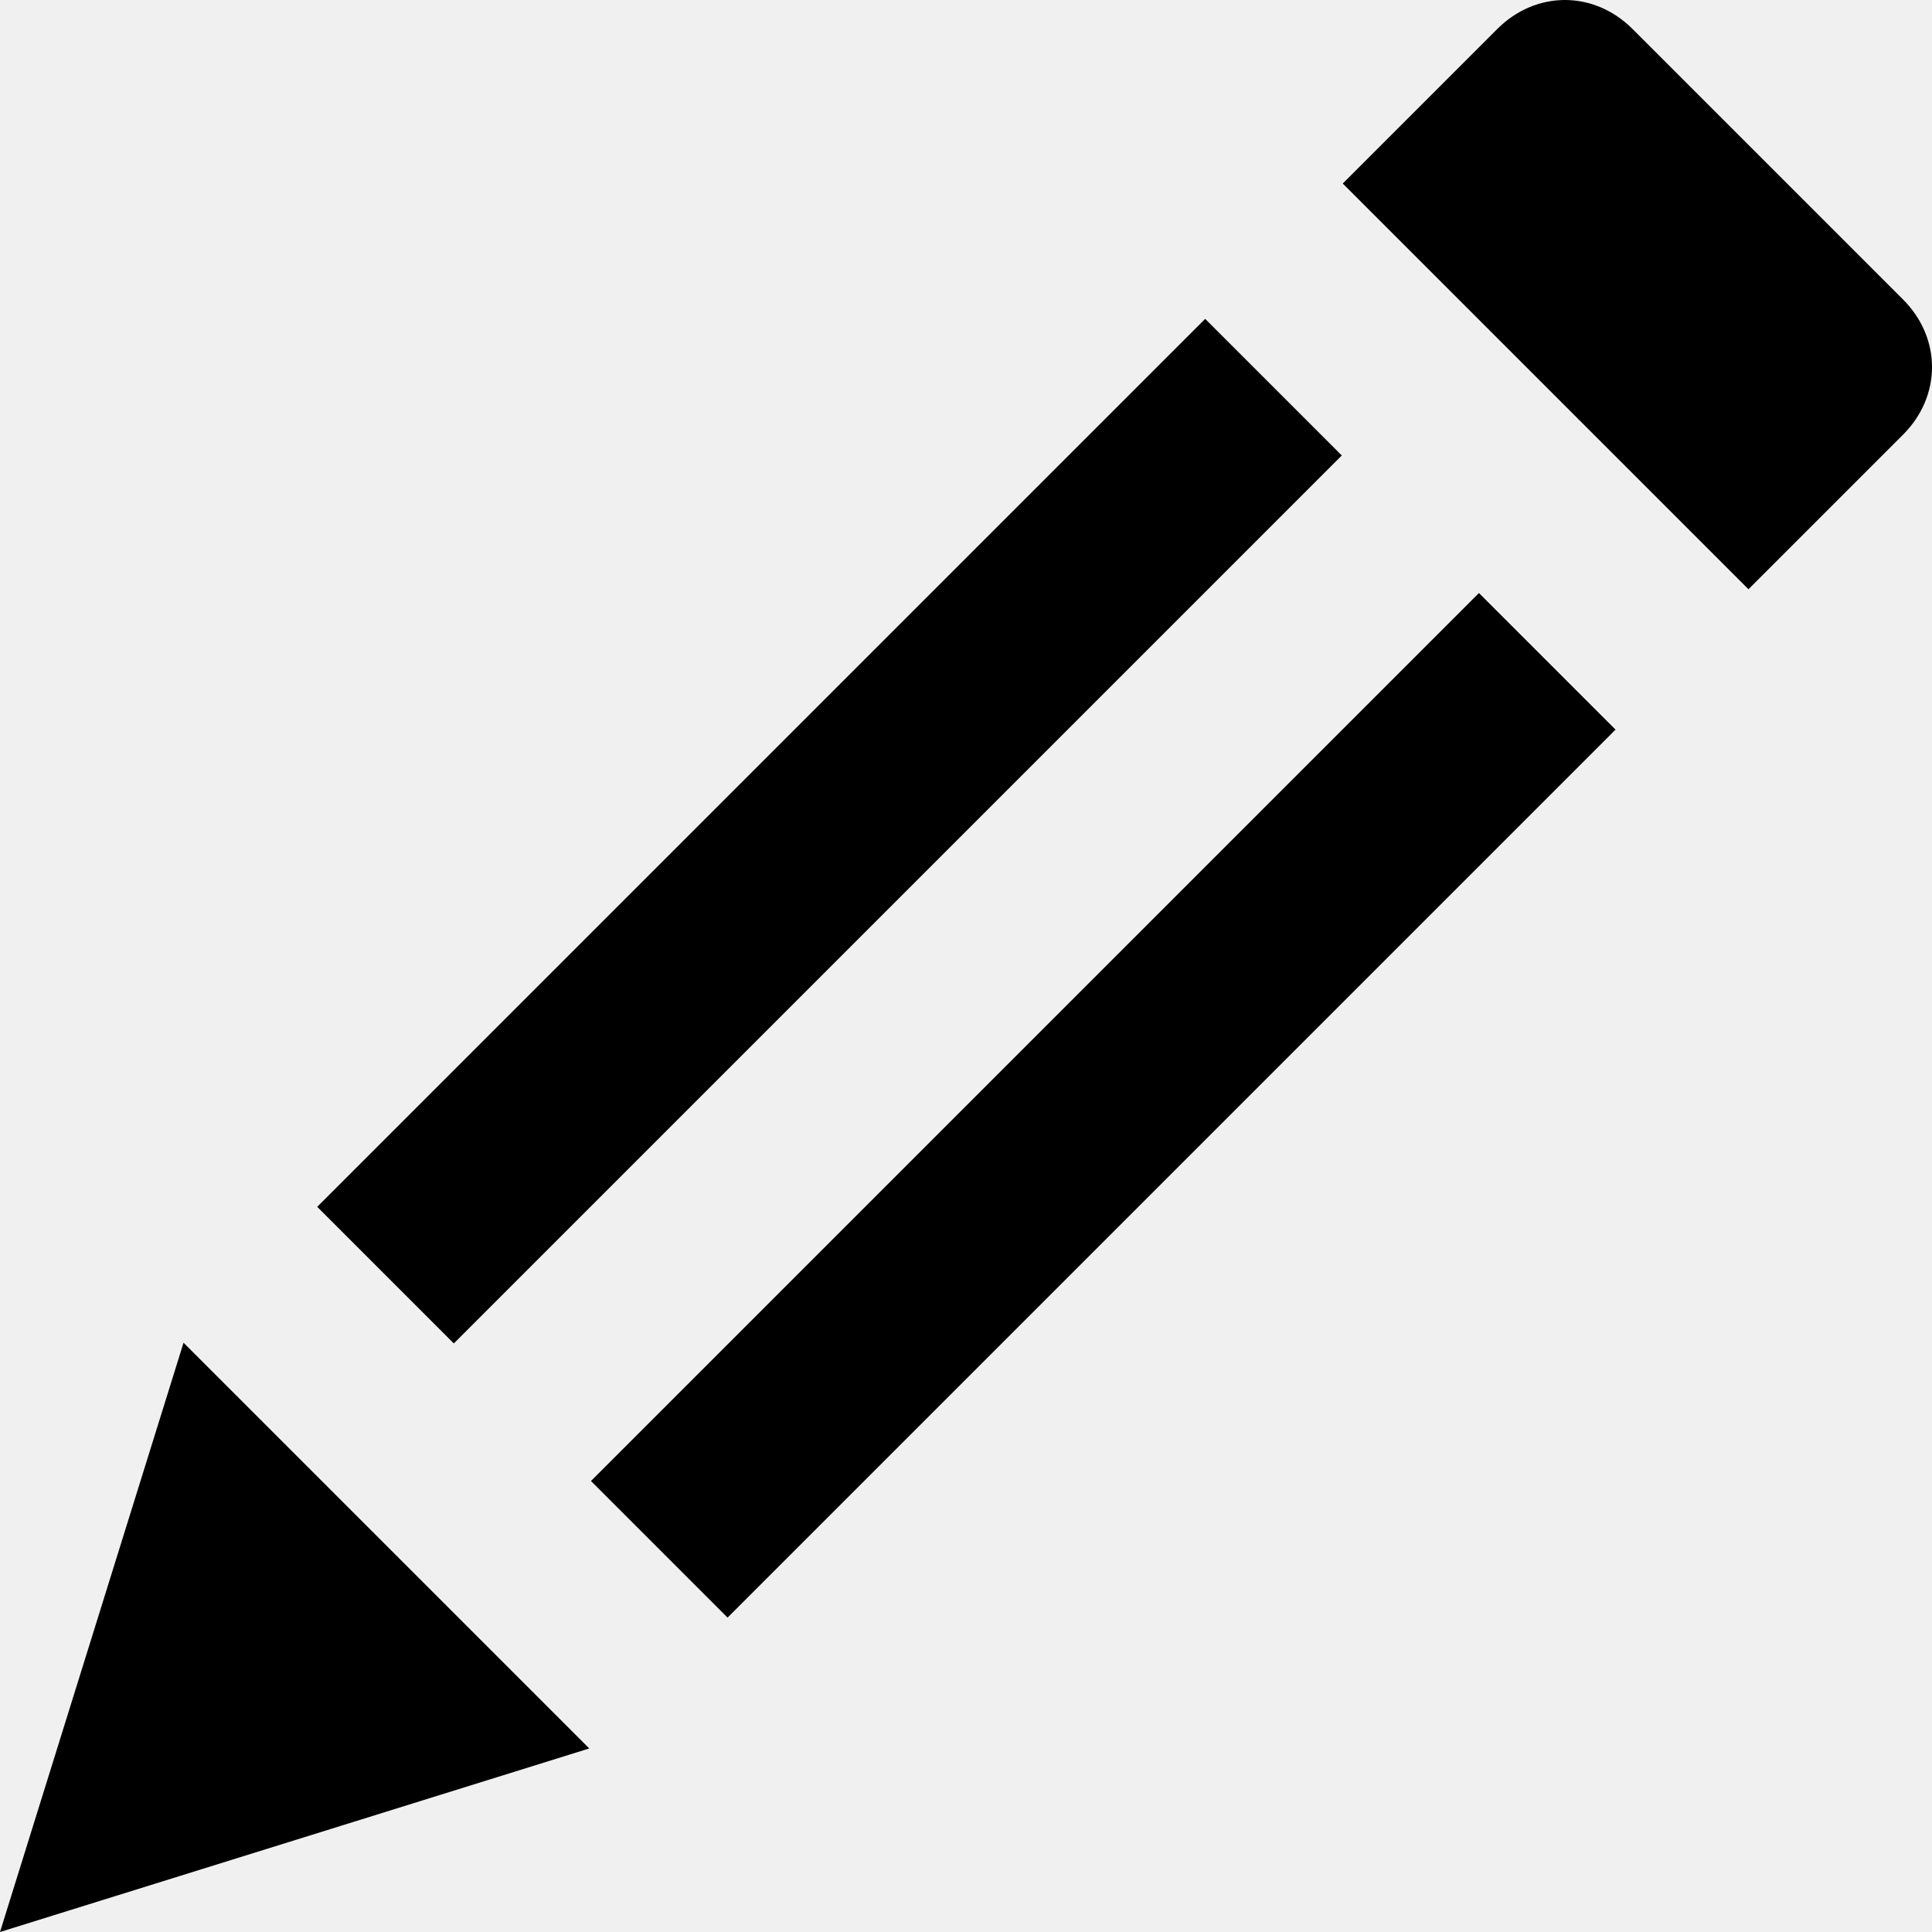
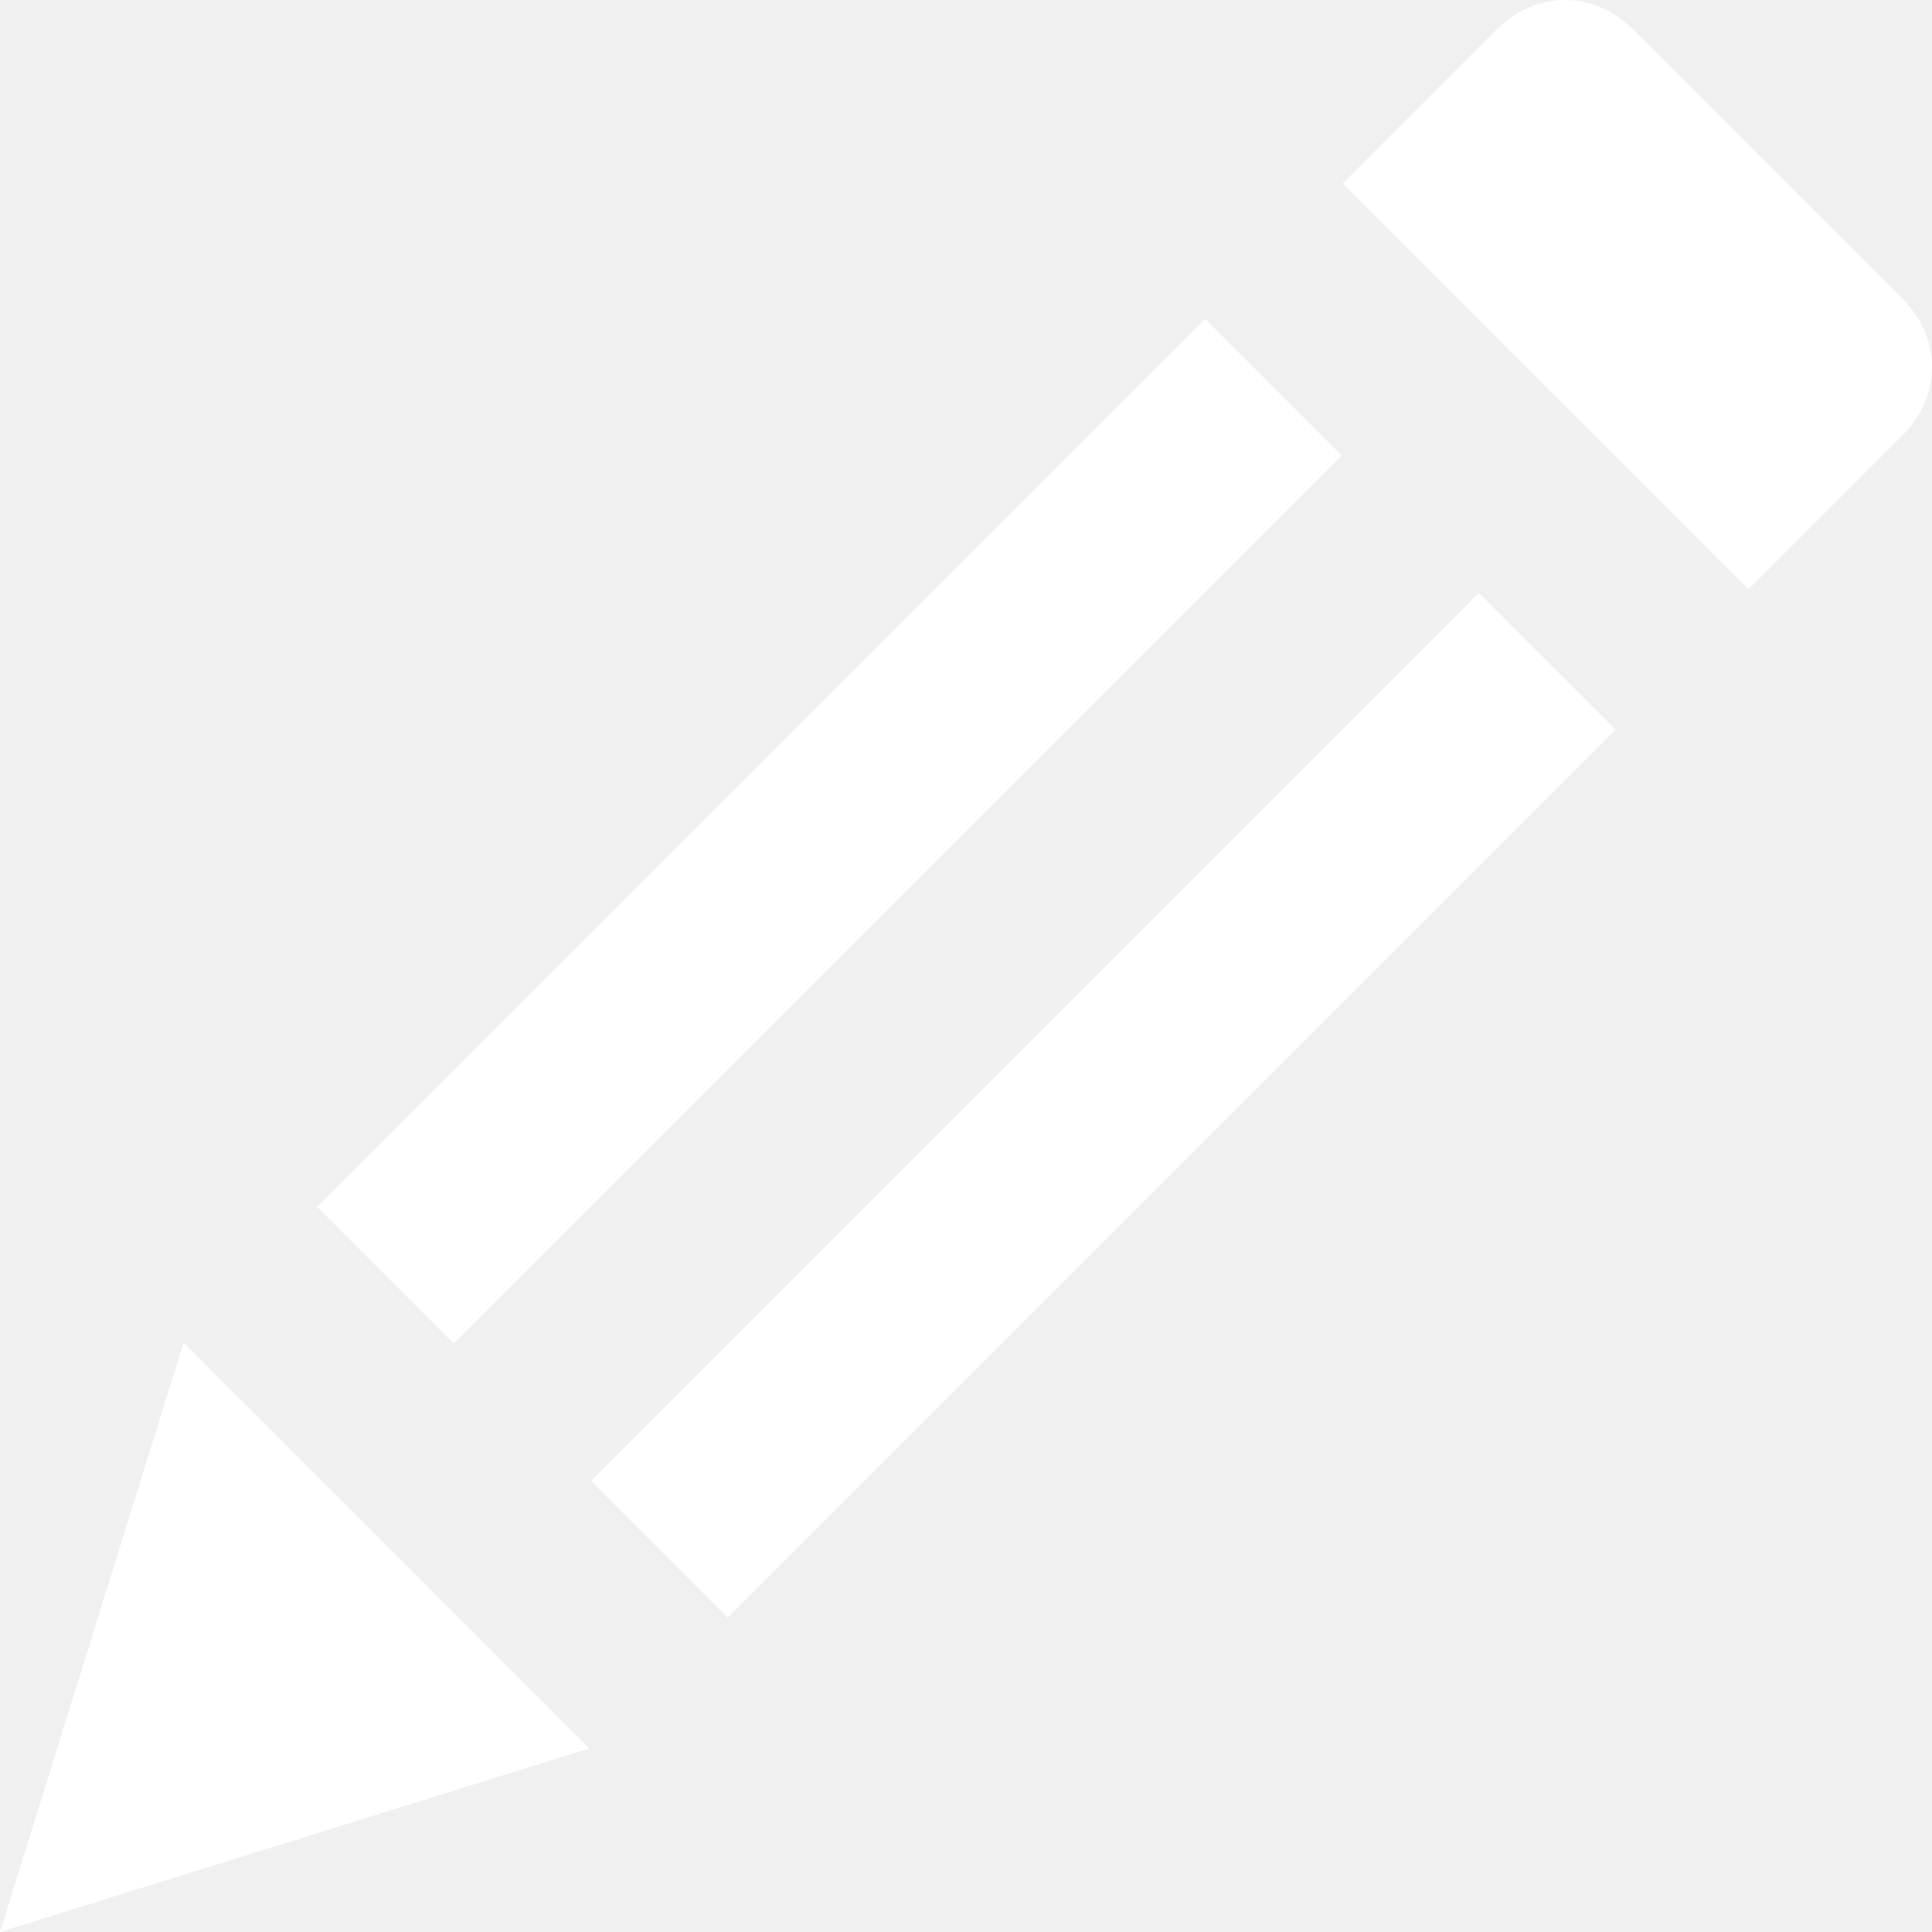
- <svg xmlns="http://www.w3.org/2000/svg" version="1.1" id="Capa_1" x="0px" y="0px" viewBox="0 0 512 512" style="enable-background:new 0 0 512 512;" xml:space="preserve">
+ <svg xmlns="http://www.w3.org/2000/svg" version="1.1" id="Capa_1" x="0px" y="0px" viewBox="0 0 512 512" style="enable-background:new 0 0 512 512; fill: white;" xml:space="preserve">
  <g>
    <g>
      <polygon points="48.64,355.84 0,512 156.16,463.36   " />
    </g>
  </g>
  <g>
    <g>
      <rect x="53.429" y="194.666" transform="matrix(0.7071 -0.7071 0.7071 0.7071 -91.3653 219.9555)" width="332.797" height="51.2" />
    </g>
  </g>
  <g>
    <g>
      <rect x="125.979" y="267.319" transform="matrix(0.7071 -0.7071 0.7071 0.7071 -121.4891 292.5359)" width="332.797" height="51.2" />
    </g>
  </g>
  <g>
    <g>
      <path d="M504.32,79.36L432.64,7.68c-10.24-10.24-25.6-10.24-35.84,0l-40.96,40.96l107.52,107.52l40.96-40.96    C514.56,104.96,514.56,89.6,504.32,79.36z" />
    </g>
  </g>
  <g>
</g>
  <g>
</g>
  <g>
</g>
  <g>
</g>
  <g>
</g>
  <g>
</g>
  <g>
</g>
  <g>
</g>
  <g>
</g>
  <g>
</g>
  <g>
</g>
  <g>
</g>
  <g>
</g>
  <g>
</g>
  <g>
</g>
</svg>
